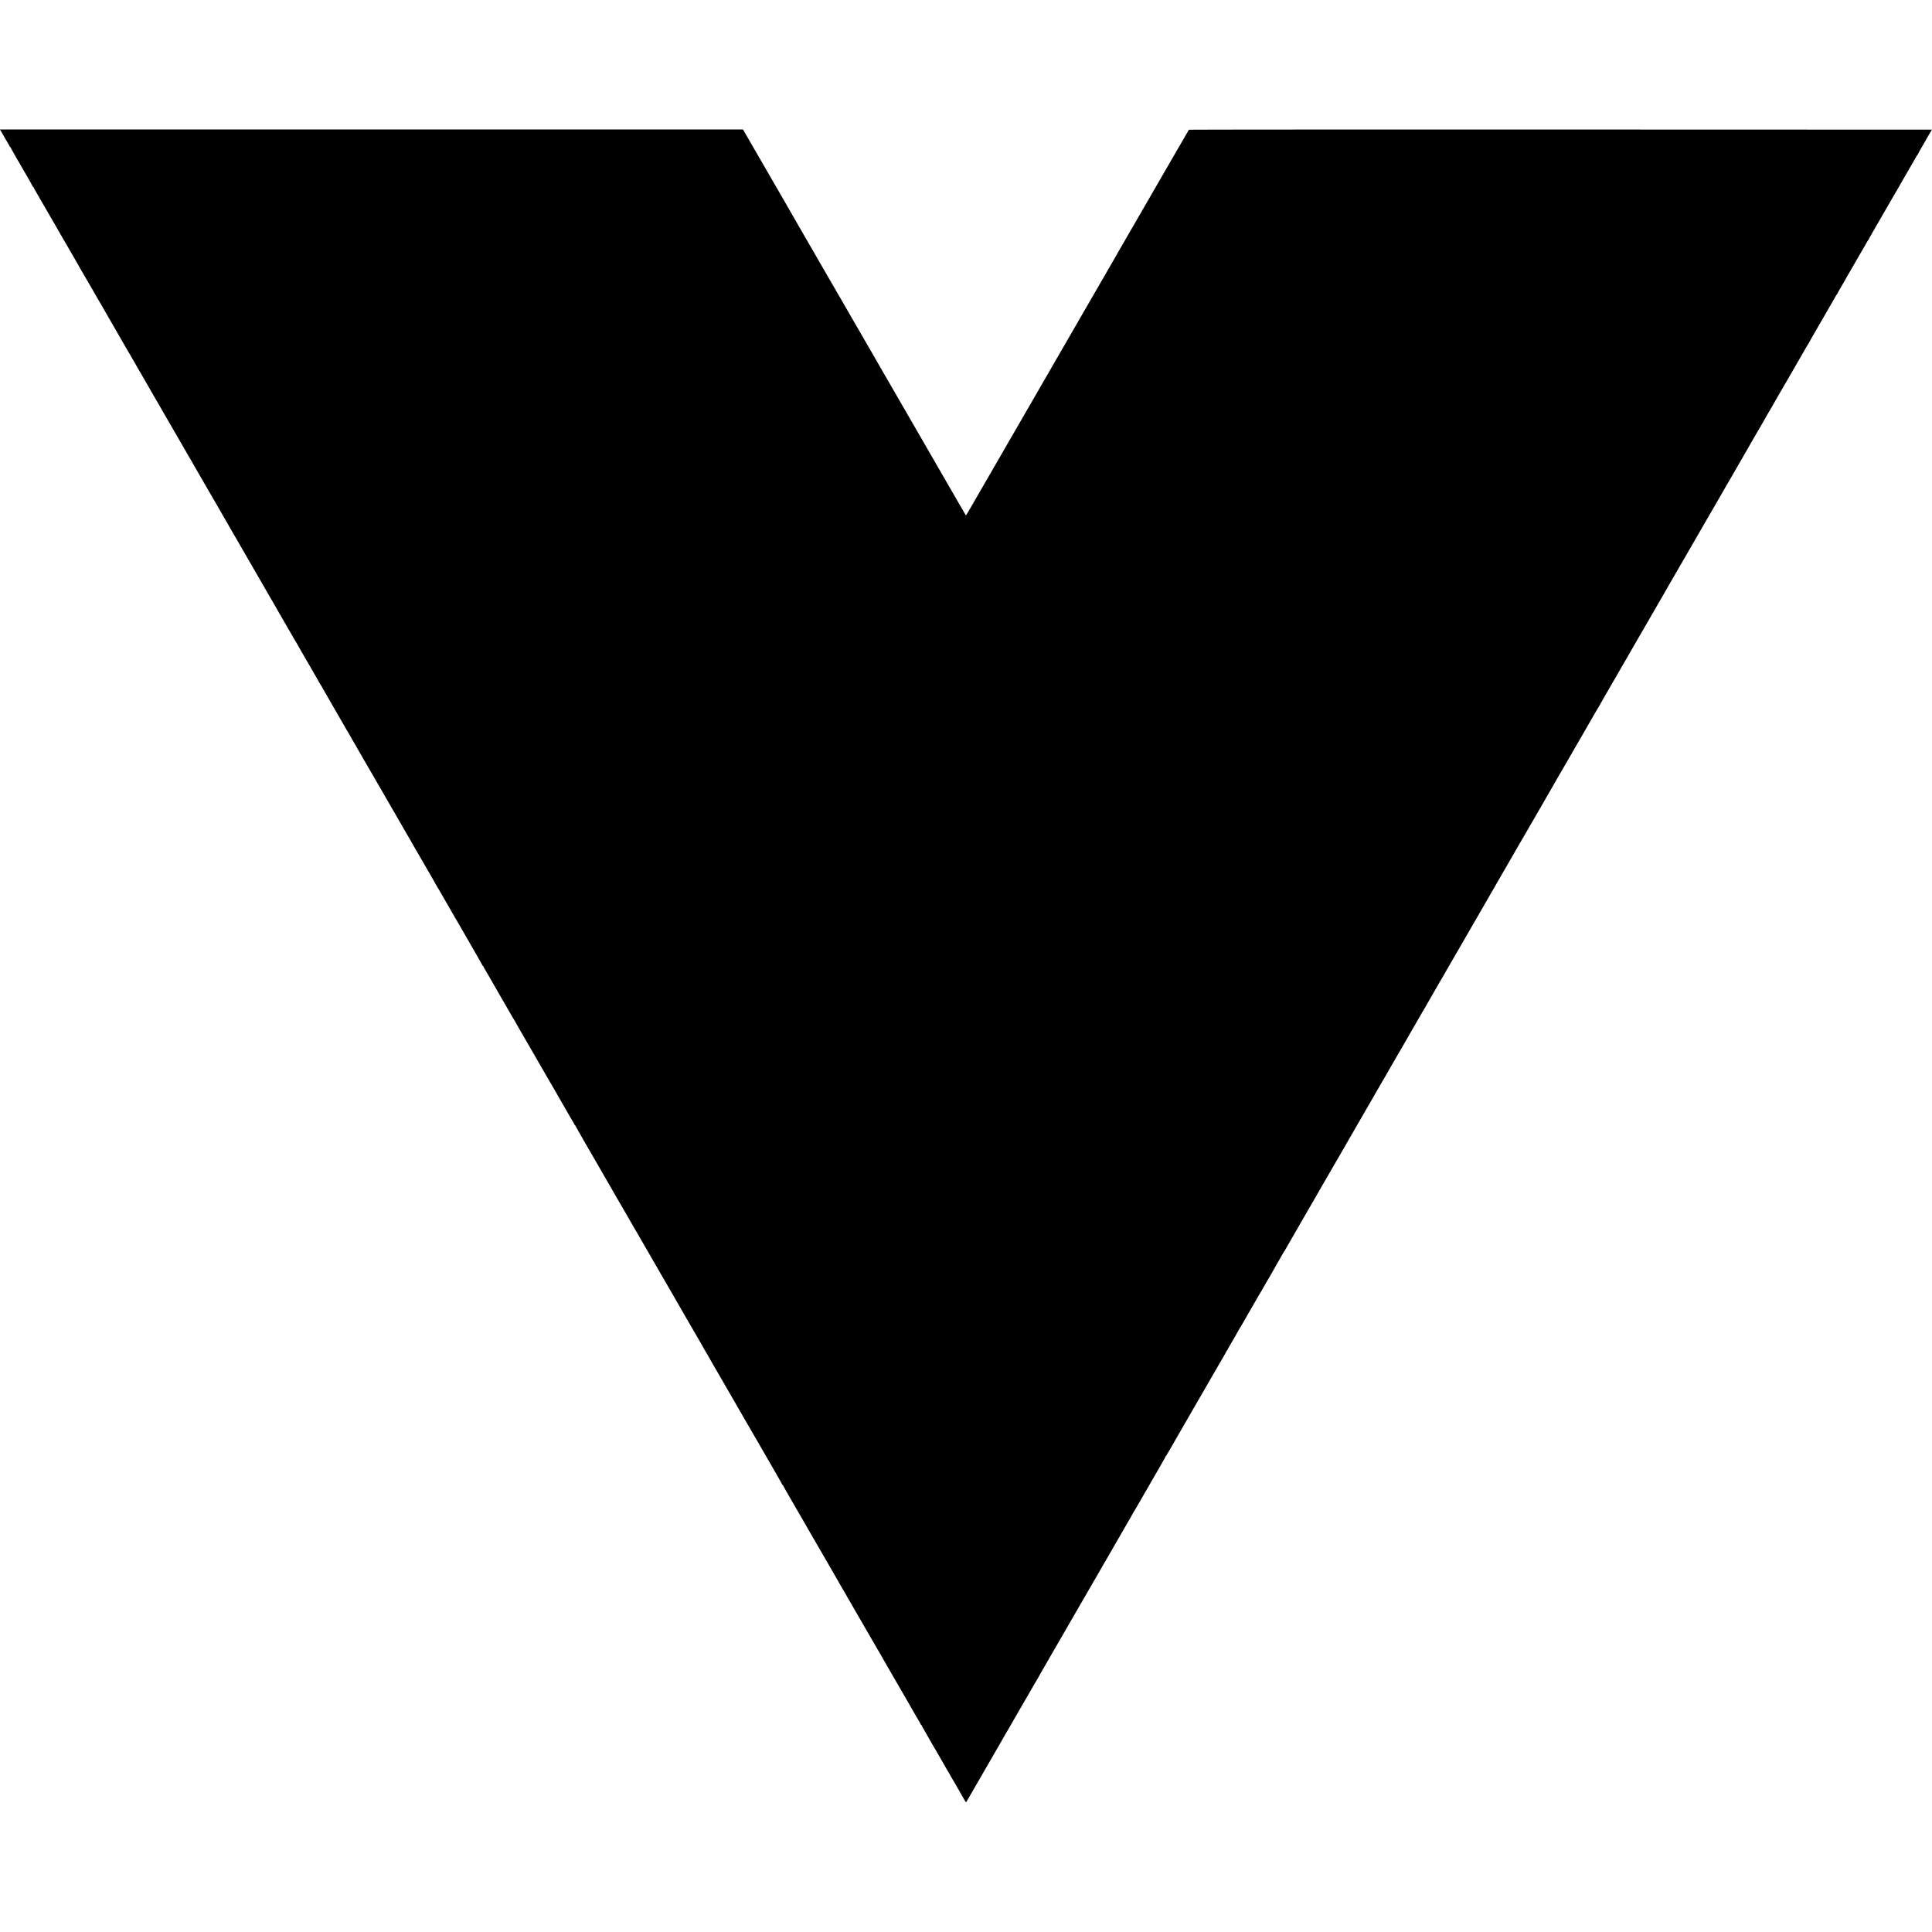
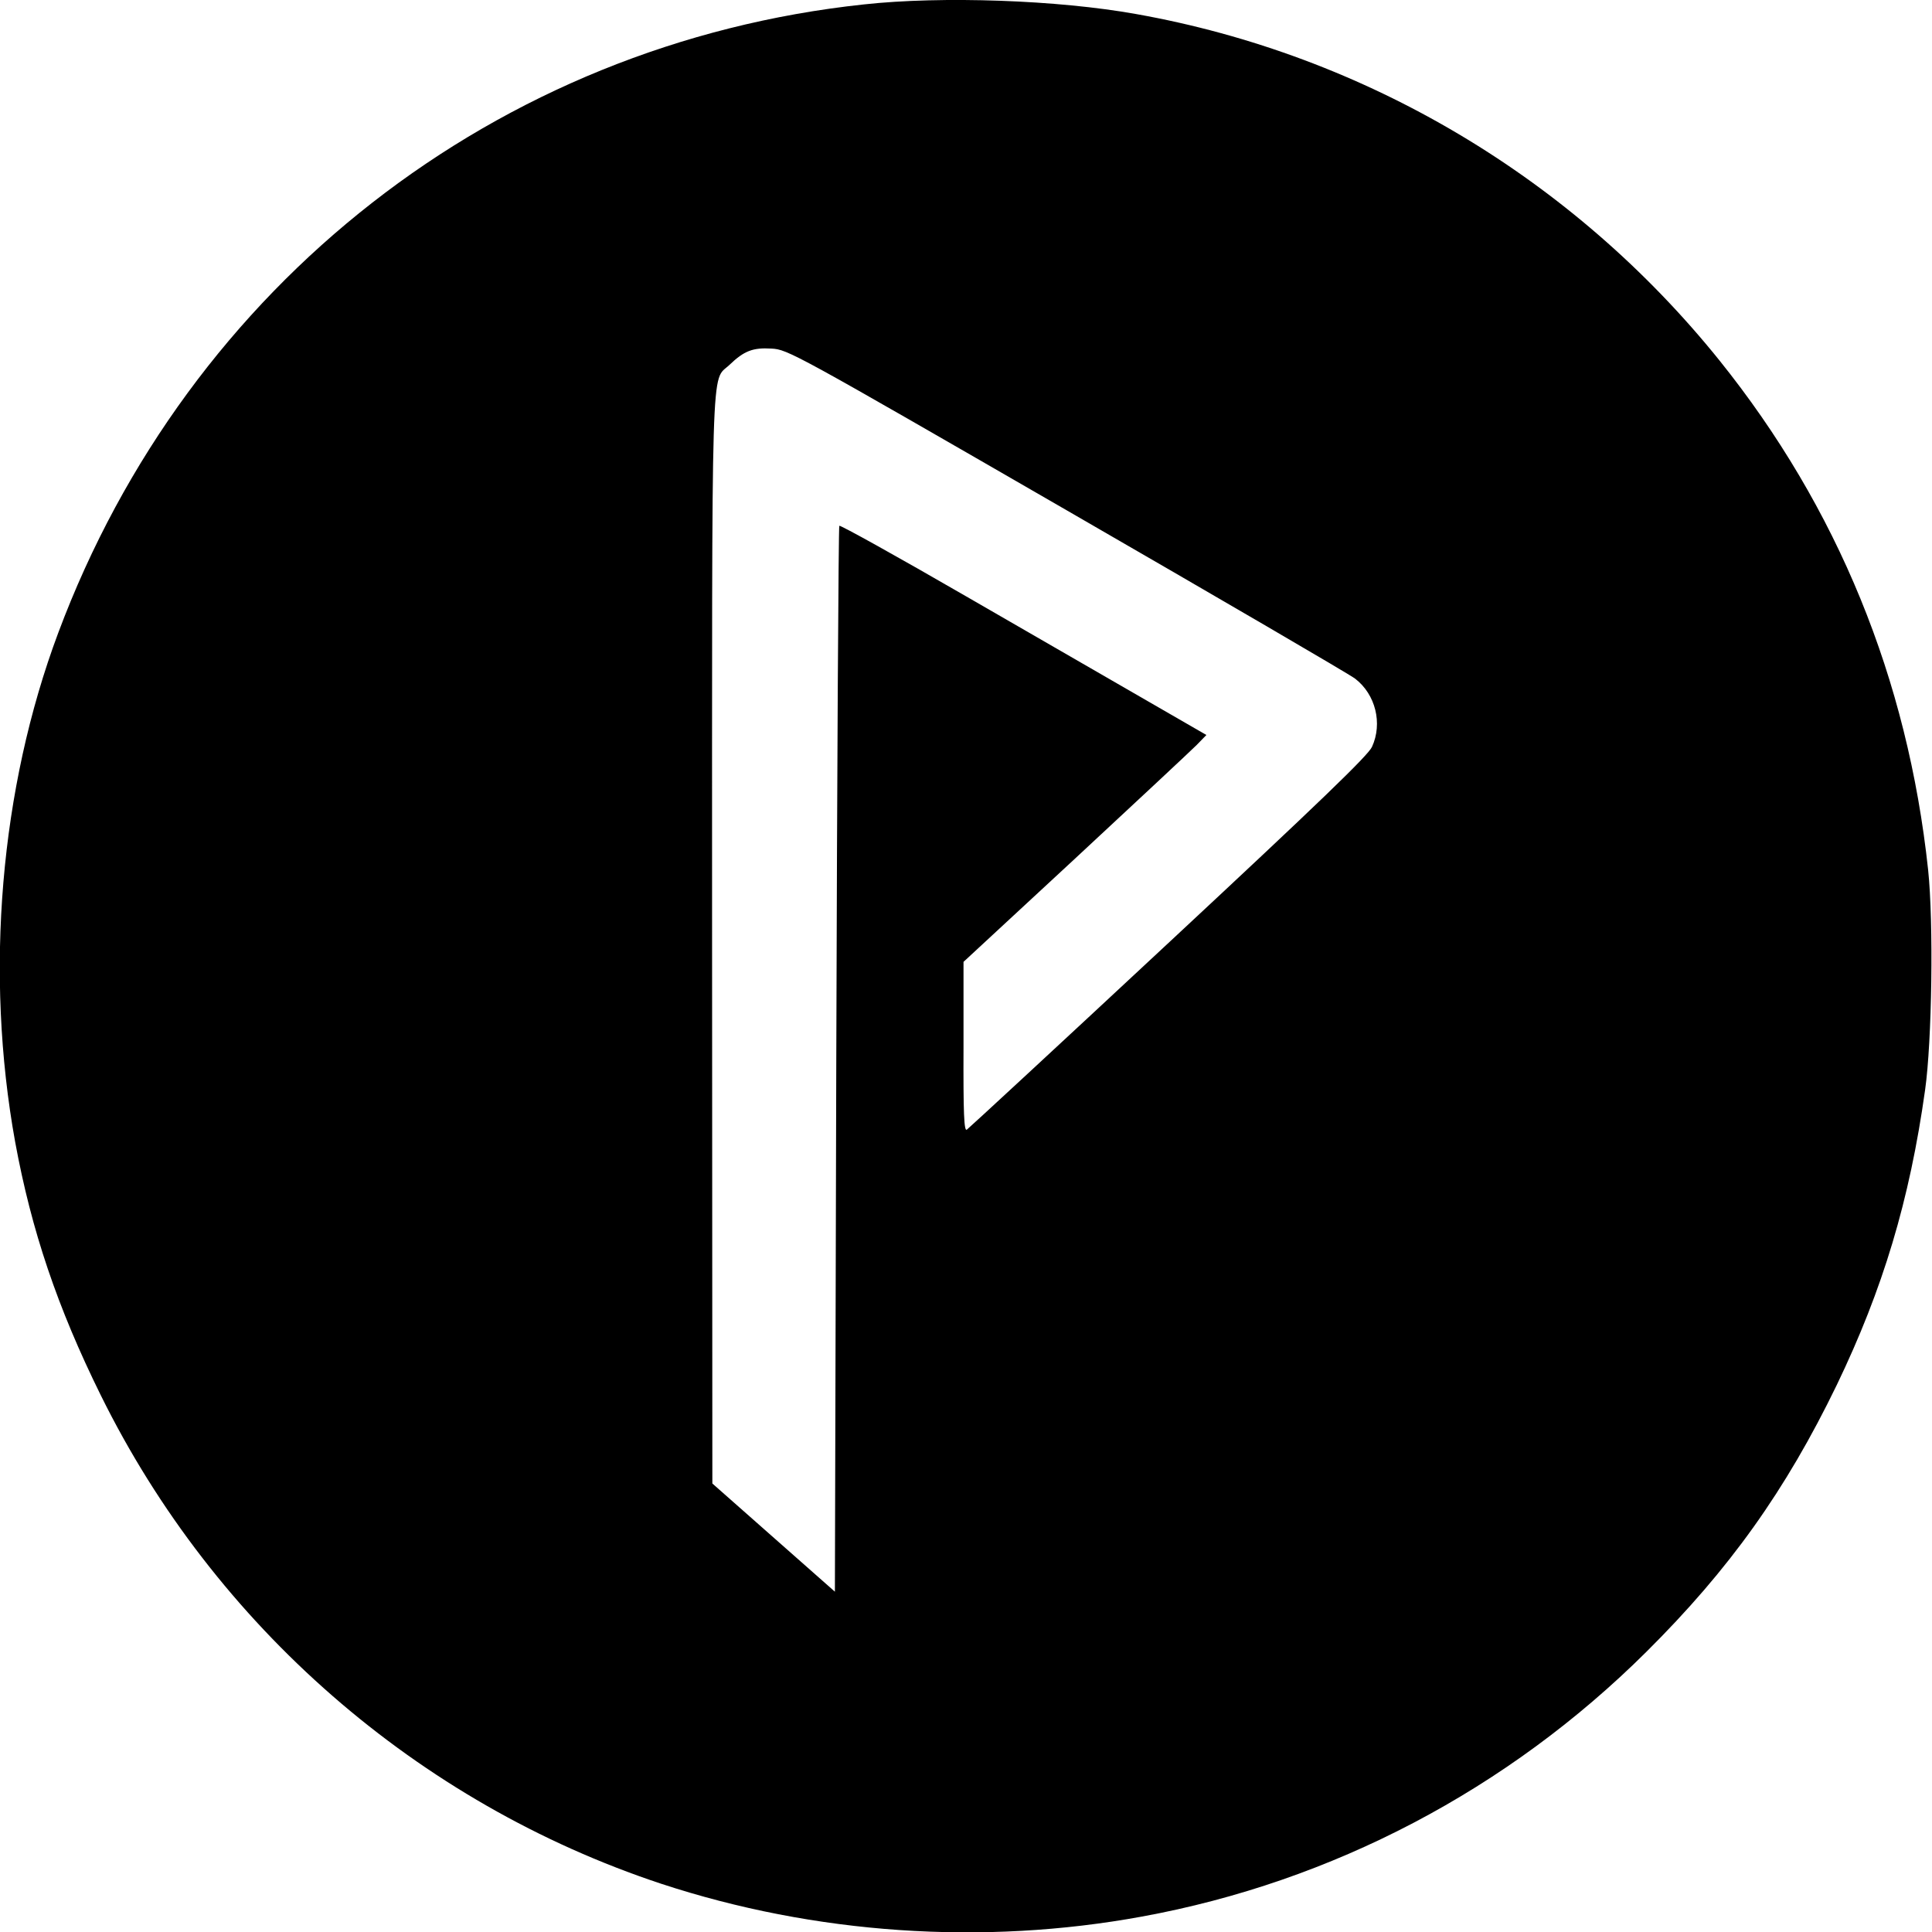
- <svg xmlns="http://www.w3.org/2000/svg" version="1.0" width="16pt" height="16pt" viewBox="0 0 16 16" preserveAspectRatio="xMidYMid meet">
-   <g transform="translate(0,16) scale(0.00032,-0.00032)" fill="#000000" stroke="none">
-     <path d="M18 46618 c45 -75 122 -207 122 -211 0 -2 25 -45 55 -95 30 -50 55 -96 55 -102 0 -5 5 -10 10 -10 6 0 10 -4 10 -9 0 -5 73 -135 161 -288 89 -153 173 -298 187 -323 14 -25 32 -57 41 -72 88 -149 187 -324 189 -335 2 -7 8 -13 13 -13 5 0 9 -4 9 -10 0 -5 46 -89 103 -187 175 -302 490 -846 507 -876 8 -16 20 -36 25 -45 28 -46 290 -498 339 -585 13 -23 74 -129 136 -236 61 -107 123 -215 137 -240 14 -25 29 -50 33 -56 5 -5 23 -37 40 -70 18 -33 38 -67 44 -75 11 -16 21 -33 63 -109 14 -25 29 -50 33 -56 4 -5 21 -35 38 -65 55 -100 261 -455 269 -465 4 -5 14 -21 20 -35 15 -29 41 -75 103 -180 24 -41 52 -88 60 -105 9 -16 57 -100 107 -185 112 -193 362 -626 380 -660 8 -14 23 -38 33 -55 11 -16 23 -37 27 -45 4 -8 26 -46 48 -85 23 -38 53 -90 67 -115 46 -81 64 -113 178 -310 62 -107 121 -210 132 -227 37 -67 56 -99 85 -148 16 -27 32 -57 36 -65 4 -8 15 -27 25 -42 9 -15 53 -89 96 -165 44 -76 177 -307 296 -513 120 -206 268 -463 330 -570 131 -227 117 -203 200 -348 36 -62 73 -125 82 -140 10 -15 21 -34 25 -42 4 -8 20 -37 36 -65 17 -27 38 -65 48 -82 49 -85 64 -111 87 -153 13 -25 28 -49 32 -55 4 -5 78 -134 165 -285 87 -151 166 -288 176 -305 10 -16 26 -43 35 -59 9 -17 125 -217 257 -445 132 -229 253 -441 270 -471 17 -30 45 -79 64 -108 18 -29 33 -54 33 -57 0 -2 20 -37 44 -77 24 -40 123 -212 221 -383 97 -170 190 -330 205 -355 16 -25 39 -65 53 -90 13 -25 81 -144 152 -265 70 -121 137 -238 150 -260 12 -22 37 -65 55 -95 18 -30 43 -73 55 -95 12 -22 48 -85 80 -140 77 -132 163 -280 190 -330 13 -22 71 -123 130 -225 59 -102 116 -199 126 -217 10 -17 29 -50 43 -72 15 -22 26 -43 26 -45 0 -2 27 -50 60 -106 33 -56 60 -103 60 -105 0 -2 55 -98 90 -155 8 -14 182 -316 239 -414 13 -22 45 -79 72 -124 27 -46 49 -86 49 -89 0 -2 14 -24 30 -48 16 -24 30 -46 30 -49 0 -5 74 -135 100 -176 5 -8 24 -42 43 -75 50 -88 58 -101 262 -455 104 -179 199 -345 213 -370 14 -25 28 -49 32 -55 4 -5 17 -26 28 -45 10 -19 62 -109 114 -200 114 -197 133 -230 170 -295 16 -27 33 -57 38 -65 17 -28 96 -165 103 -180 4 -8 16 -28 26 -45 10 -16 77 -131 148 -255 72 -124 181 -313 243 -420 62 -107 121 -209 131 -227 35 -62 323 -560 392 -678 38 -66 83 -145 100 -175 16 -30 33 -59 37 -65 4 -5 17 -27 29 -47 34 -61 56 -100 90 -156 17 -29 31 -55 31 -57 0 -2 17 -32 39 -67 21 -35 134 -229 251 -433 117 -203 235 -407 261 -451 27 -45 49 -85 49 -88 0 -4 8 -19 19 -34 15 -21 200 -341 309 -533 10 -19 33 -58 51 -87 17 -29 31 -54 31 -56 0 -2 25 -44 55 -94 30 -50 55 -95 55 -98 0 -4 6 -15 14 -23 7 -9 27 -41 43 -71 17 -30 170 -297 342 -594 171 -296 311 -542 311 -547 0 -5 5 -9 10 -9 6 0 10 -4 10 -10 0 -5 22 -47 49 -92 27 -46 58 -99 68 -118 24 -43 81 -140 93 -160 5 -8 66 -114 135 -235 69 -121 130 -227 135 -235 12 -21 259 -447 283 -490 10 -19 28 -47 38 -62 11 -14 19 -29 19 -32 0 -3 37 -69 83 -148 99 -170 305 -526 337 -583 13 -22 31 -53 41 -70 11 -16 22 -37 26 -45 7 -14 82 -146 103 -180 14 -24 181 -311 205 -355 13 -22 46 -80 75 -130 29 -49 64 -110 78 -135 14 -25 51 -88 82 -140 31 -52 59 -102 63 -110 4 -8 18 -33 31 -55 205 -353 284 -489 309 -535 17 -30 45 -78 62 -106 18 -28 36 -60 39 -72 4 -12 12 -22 17 -22 5 0 9 -4 9 -10 0 -5 109 -197 241 -427 133 -230 250 -431 259 -448 51 -90 222 -385 280 -485 37 -63 78 -135 92 -160 14 -25 67 -117 118 -205 51 -88 101 -175 111 -193 34 -58 55 -95 149 -257 51 -88 101 -173 110 -190 9 -16 76 -131 147 -255 72 -124 140 -241 151 -260 61 -108 281 -489 355 -615 38 -66 77 -133 87 -150 35 -63 91 -161 100 -175 14 -23 99 -169 128 -220 54 -97 135 -235 142 -245 4 -5 20 -32 35 -60 26 -48 238 -416 276 -480 10 -16 26 -46 37 -65 30 -53 382 -661 403 -695 10 -16 22 -37 26 -45 4 -8 26 -48 50 -88 24 -41 43 -75 43 -77 0 -2 22 -40 50 -85 27 -45 50 -84 50 -86 0 -3 38 -69 83 -147 84 -142 302 -520 340 -587 10 -19 34 -60 52 -90 18 -30 44 -75 57 -100 14 -25 45 -79 70 -120 25 -41 56 -96 70 -121 14 -25 77 -133 138 -240 62 -107 122 -210 132 -229 25 -43 310 -535 337 -581 11 -19 26 -45 34 -59 17 -32 238 -414 266 -460 11 -19 24 -41 28 -49 3 -7 75 -133 160 -278 84 -146 153 -269 153 -274 0 -5 5 -9 10 -9 6 0 10 -4 10 -10 0 -5 82 -150 181 -322 182 -314 201 -346 240 -415 12 -21 80 -139 152 -263 71 -124 141 -245 155 -270 14 -25 28 -49 32 -55 6 -8 145 -248 220 -380 37 -66 209 -362 229 -395 11 -19 24 -42 28 -49 4 -8 67 -118 140 -243 73 -125 133 -230 133 -233 0 -2 15 -28 33 -57 19 -29 47 -78 64 -108 17 -30 53 -93 79 -139 53 -90 82 -141 157 -272 82 -142 115 -199 381 -659 142 -245 268 -463 281 -485 12 -22 71 -125 132 -230 60 -104 172 -298 248 -430 76 -132 146 -253 156 -270 11 -16 22 -36 26 -44 3 -8 30 -54 60 -103 29 -49 53 -91 53 -93 0 -3 18 -34 40 -70 22 -36 40 -67 40 -69 0 -2 37 -66 81 -142 45 -77 98 -168 119 -204 20 -36 47 -81 58 -100 12 -19 27 -47 33 -62 6 -16 15 -28 20 -28 5 0 9 -4 9 -9 0 -6 63 -118 140 -251 77 -133 140 -243 140 -245 0 -2 18 -33 41 -70 22 -37 49 -83 60 -101 10 -19 29 -51 40 -71 25 -45 109 -189 126 -218 7 -11 17 -29 22 -40 6 -11 22 -38 35 -60 14 -22 37 -62 52 -90 14 -27 35 -62 45 -77 11 -14 19 -29 19 -32 0 -3 18 -35 40 -71 22 -36 40 -67 40 -69 0 -2 19 -35 42 -72 23 -38 55 -94 72 -124 26 -47 139 -244 171 -298 6 -9 21 -36 34 -60 28 -48 37 -51 51 -19 6 12 19 36 29 52 10 17 27 46 38 65 11 19 104 181 208 360 103 179 199 345 213 370 14 25 42 74 64 109 21 34 38 65 38 67 0 2 18 33 40 69 22 36 40 67 40 69 0 3 177 310 199 346 16 26 136 234 140 244 2 5 25 44 52 88 27 44 49 81 49 84 0 2 18 34 40 70 22 36 40 67 40 69 0 2 20 36 43 77 35 58 169 289 297 513 9 17 50 86 90 155 40 69 86 150 103 180 16 30 35 62 41 70 6 8 16 24 22 35 35 64 72 129 167 293 59 100 116 199 127 220 11 20 30 53 41 72 43 72 1070 1850 1121 1940 14 25 65 113 113 195 48 83 96 166 107 185 10 19 28 50 38 68 11 18 73 124 137 235 64 111 175 303 246 427 71 124 173 299 225 390 52 91 116 202 143 248 27 45 49 85 49 89 0 4 6 14 14 22 7 9 28 43 46 76 26 47 251 436 378 655 11 19 29 51 40 70 11 19 101 176 201 348 99 172 181 317 181 323 0 5 5 9 10 9 6 0 10 5 10 11 0 6 8 23 18 37 11 15 32 52 49 82 16 30 130 228 253 440 122 212 234 405 248 430 13 25 39 70 57 100 39 65 69 117 130 225 25 44 50 87 55 95 12 19 78 134 220 380 61 107 129 224 150 260 161 277 222 382 246 425 15 28 47 83 71 123 24 41 43 78 43 83 0 5 4 9 8 9 4 0 13 12 19 28 7 15 23 45 36 67 66 110 277 478 277 483 0 3 6 13 14 21 7 9 27 41 43 71 17 30 45 80 63 110 34 57 375 649 394 685 6 11 16 27 22 35 6 8 26 42 44 75 18 33 41 74 51 90 10 17 24 41 32 55 54 97 72 128 88 152 11 14 19 28 19 30 0 3 79 141 175 308 96 167 175 305 175 308 0 3 6 13 14 21 7 9 26 39 41 66 33 60 276 483 338 587 24 40 46 80 50 88 4 8 13 24 20 35 14 23 95 163 125 215 11 19 52 91 92 160 40 69 80 139 90 155 9 17 103 179 207 360 105 182 200 346 211 365 103 181 463 802 489 845 7 11 15 27 19 35 4 8 29 51 55 95 64 110 828 1433 848 1470 9 17 24 41 33 55 9 14 29 48 45 77 15 28 52 93 82 145 30 51 62 107 71 123 17 30 231 398 400 690 51 88 103 179 115 202 12 23 26 48 32 55 6 7 24 38 40 68 17 30 61 107 98 170 37 63 84 144 103 180 19 36 41 72 48 81 8 8 14 18 14 21 0 4 27 51 59 106 32 55 72 124 89 154 16 29 71 125 122 213 51 88 104 180 118 205 13 25 28 50 32 55 4 6 17 26 28 45 11 19 45 80 77 135 31 55 66 116 77 135 11 19 88 152 171 295 401 694 620 1072 650 1125 11 19 87 152 170 295 83 143 158 273 166 288 9 16 21 36 26 45 6 9 31 52 55 96 25 43 54 94 66 115 11 20 95 164 186 321 91 157 173 299 182 315 9 17 26 46 37 65 12 19 66 114 121 210 56 96 108 186 117 200 8 14 24 40 34 59 24 45 383 664 412 713 5 9 17 29 26 45 15 28 120 210 241 419 36 61 68 117 72 125 4 8 12 23 19 34 35 57 245 420 262 453 11 20 35 61 53 90 17 29 32 54 32 56 0 3 28 51 62 108 33 57 70 119 80 138 10 19 23 42 28 50 5 8 32 53 59 100 27 47 149 258 271 470 122 212 234 405 248 430 30 53 62 108 80 135 6 11 15 27 19 35 4 8 85 150 181 315 96 165 187 323 202 350 31 56 116 202 130 225 5 8 25 42 43 75 19 33 92 159 162 280 149 257 157 271 202 350 19 33 38 67 43 75 9 14 228 392 275 475 12 22 55 96 95 165 40 69 80 139 90 155 24 42 202 350 221 383 9 15 27 47 41 72 14 25 75 131 136 236 61 106 121 210 134 232 99 172 271 470 279 482 5 8 23 40 40 70 18 30 81 141 142 245 60 105 121 210 135 235 14 25 71 124 127 220 56 96 143 247 194 335 51 88 96 167 102 175 14 24 180 311 204 355 23 43 340 590 356 615 5 8 50 87 101 175 171 301 517 898 582 1008 25 43 46 81 46 83 0 2 12 23 27 47 14 23 40 67 56 97 16 30 35 62 42 70 7 8 15 22 18 30 4 8 20 38 37 65 16 28 33 57 37 65 6 12 111 196 143 250 5 8 55 95 112 193 57 98 113 195 126 215 12 20 27 46 32 57 6 11 14 27 20 35 5 8 76 130 156 270 80 140 165 287 187 325 23 39 52 90 66 115 13 25 30 52 37 61 8 8 14 18 14 21 0 4 41 77 92 165 50 87 175 302 276 478 101 176 208 360 236 408 28 49 67 117 86 152 19 35 41 70 48 77 6 6 12 15 12 19 0 7 124 224 167 291 12 21 23 40 23 42 0 2 21 40 46 83 26 43 55 92 64 109 54 95 327 568 354 614 19 30 45 75 59 100 71 128 82 145 89 148 4 2 8 8 8 13 0 5 42 82 94 172 311 538 496 858 518 897 14 25 40 70 58 100 18 30 42 71 53 90 10 19 79 139 152 265 73 127 142 246 153 265 10 19 43 76 72 125 29 50 63 108 75 130 65 116 80 140 87 143 4 2 8 8 8 12 0 8 114 212 140 250 6 8 14 24 20 35 5 11 54 97 108 190 l100 170 -9611 3 c-5286 1 -9614 -1 -9618 -5 -5 -6 -419 -719 -619 -1068 -89 -155 -267 -463 -323 -560 -38 -66 -81 -140 -95 -165 -31 -56 -263 -457 -526 -910 -110 -190 -224 -388 -254 -440 -29 -52 -61 -109 -71 -125 -23 -39 -243 -420 -268 -465 -11 -19 -204 -352 -428 -740 -224 -388 -477 -826 -563 -975 -85 -148 -185 -322 -222 -385 -37 -63 -120 -207 -185 -320 -65 -113 -177 -306 -248 -430 -72 -124 -172 -297 -222 -385 -51 -88 -142 -245 -202 -350 -131 -226 -247 -427 -408 -705 -65 -113 -249 -432 -410 -710 -160 -278 -388 -673 -506 -877 -118 -205 -216 -373 -219 -373 -3 0 -52 82 -109 183 -58 100 -144 250 -192 332 -95 164 -402 696 -647 1120 -85 149 -228 396 -317 550 -212 365 -982 1700 -1008 1745 -10 19 -43 76 -72 125 -29 50 -64 110 -77 135 -14 25 -63 110 -110 190 -47 80 -96 165 -110 190 -14 25 -99 171 -188 325 -89 154 -174 300 -188 325 -13 25 -64 113 -112 195 -48 83 -140 242 -205 355 -65 113 -183 317 -263 454 -79 137 -152 264 -163 282 -50 89 -335 583 -354 614 -12 19 -34 58 -50 85 -15 28 -129 226 -253 440 -124 215 -235 408 -247 430 -12 22 -69 121 -127 220 -58 99 -226 389 -373 645 -148 256 -324 561 -392 678 -67 117 -134 232 -147 255 -13 23 -33 59 -46 80 l-22 37 -9615 0 -9615 0 20 -32z" />
+ <svg xmlns="http://www.w3.org/2000/svg" version="1.0" width="700pt" height="700pt" viewBox="0 0 700 700" preserveAspectRatio="xMidYMid meet">
+   <g transform="translate(0,700) scale(0.1,-0.1)" fill="#000000" stroke="none">
+     <path d="M3130 6984 c-1329 -142 -2447 -1014 -2919 -2277 -211 -564 -267 -1232 -156 -1845 59 -321 153 -599 310 -917 413 -837 1149 -1478 2030 -1770 556 -183 1166 -225 1743 -119 689 126 1325 460 1827 959 301 299 505 585 690 967 167 347 264 669 320 1069 25 177 31 607 11 797 -74 692 -328 1313 -756 1846 -531 660 -1282 1107 -2113 1255 -283 51 -704 66 -987 35z m735 -1833 c556 -321 1026 -595 1045 -610 74 -57 100 -162 61 -247 -14 -31 -187 -198 -737 -710 -396 -369 -725 -673 -731 -677 -10 -7 -13 56 -12 300 l0 308 405 375 c222 206 420 391 440 411 l35 36 -208 120 c-114 66 -412 238 -662 382 -249 144 -456 259 -460 256 -3 -4 -8 -874 -11 -1934 l-5 -1928 -222 196 -222 196 -1 1966 c0 2171 -5 2022 63 2087 53 51 85 63 152 59 59 -3 79 -14 1070 -586z" />
  </g>
</svg>
